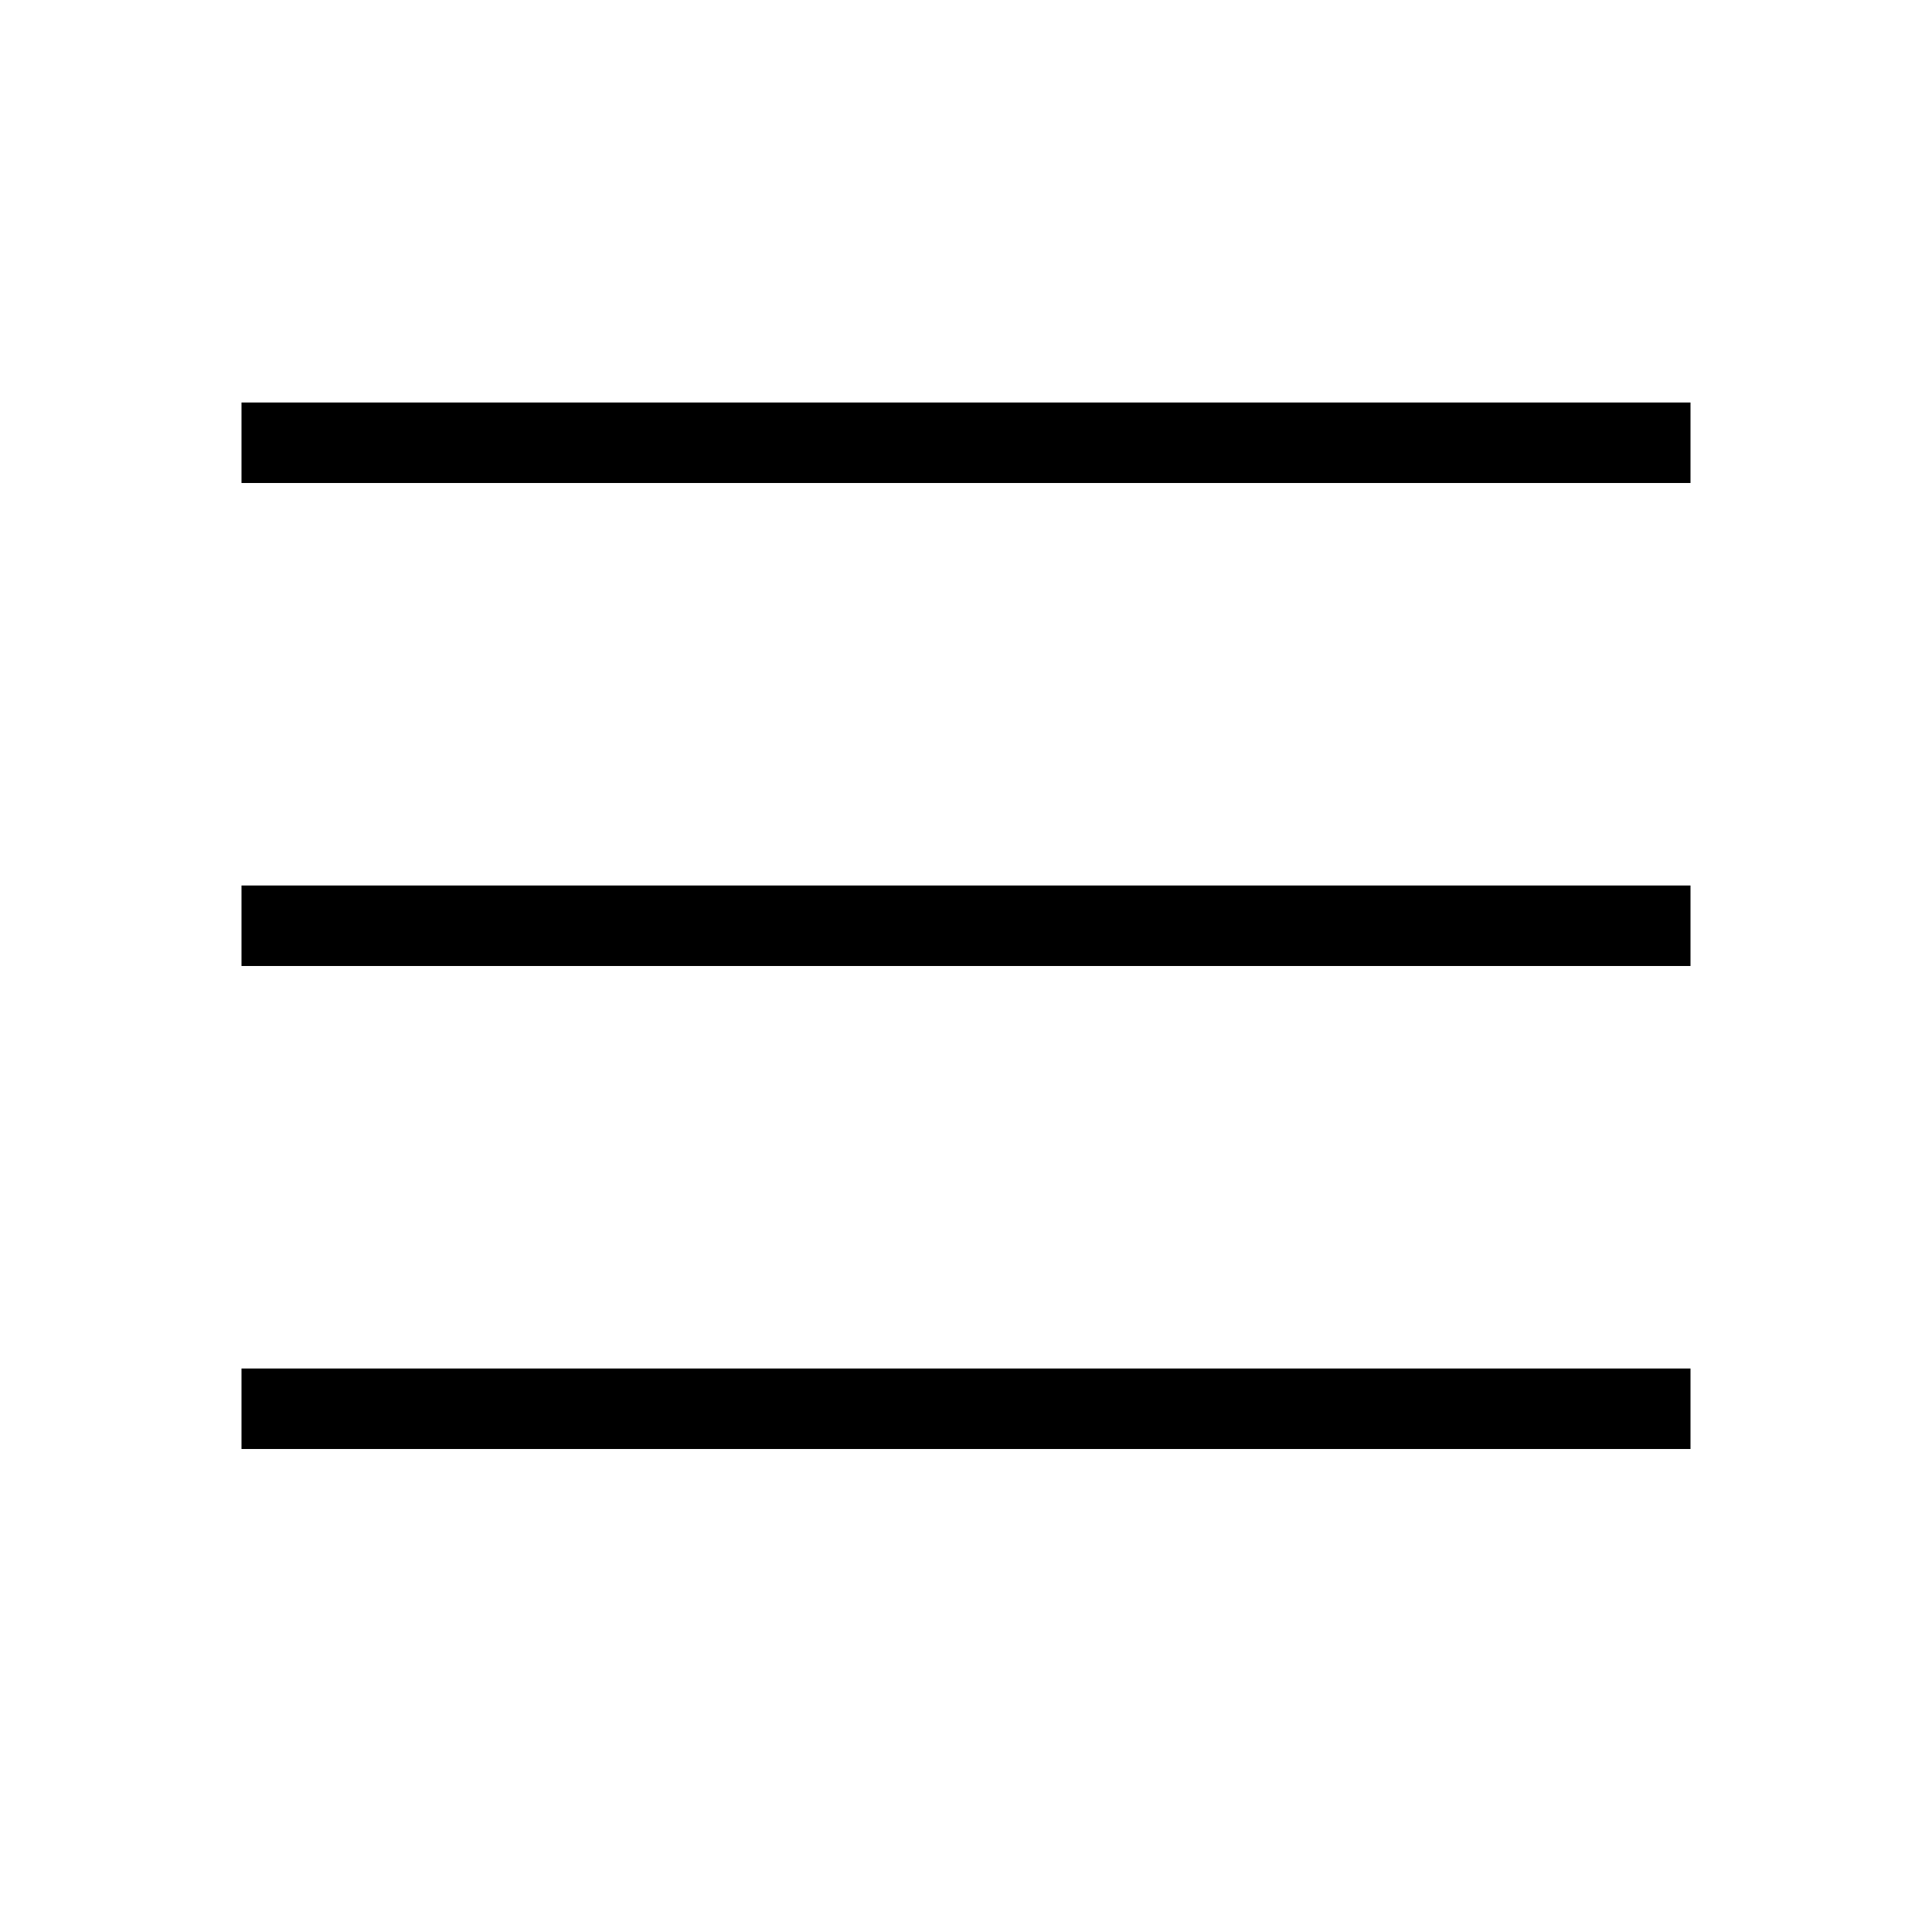
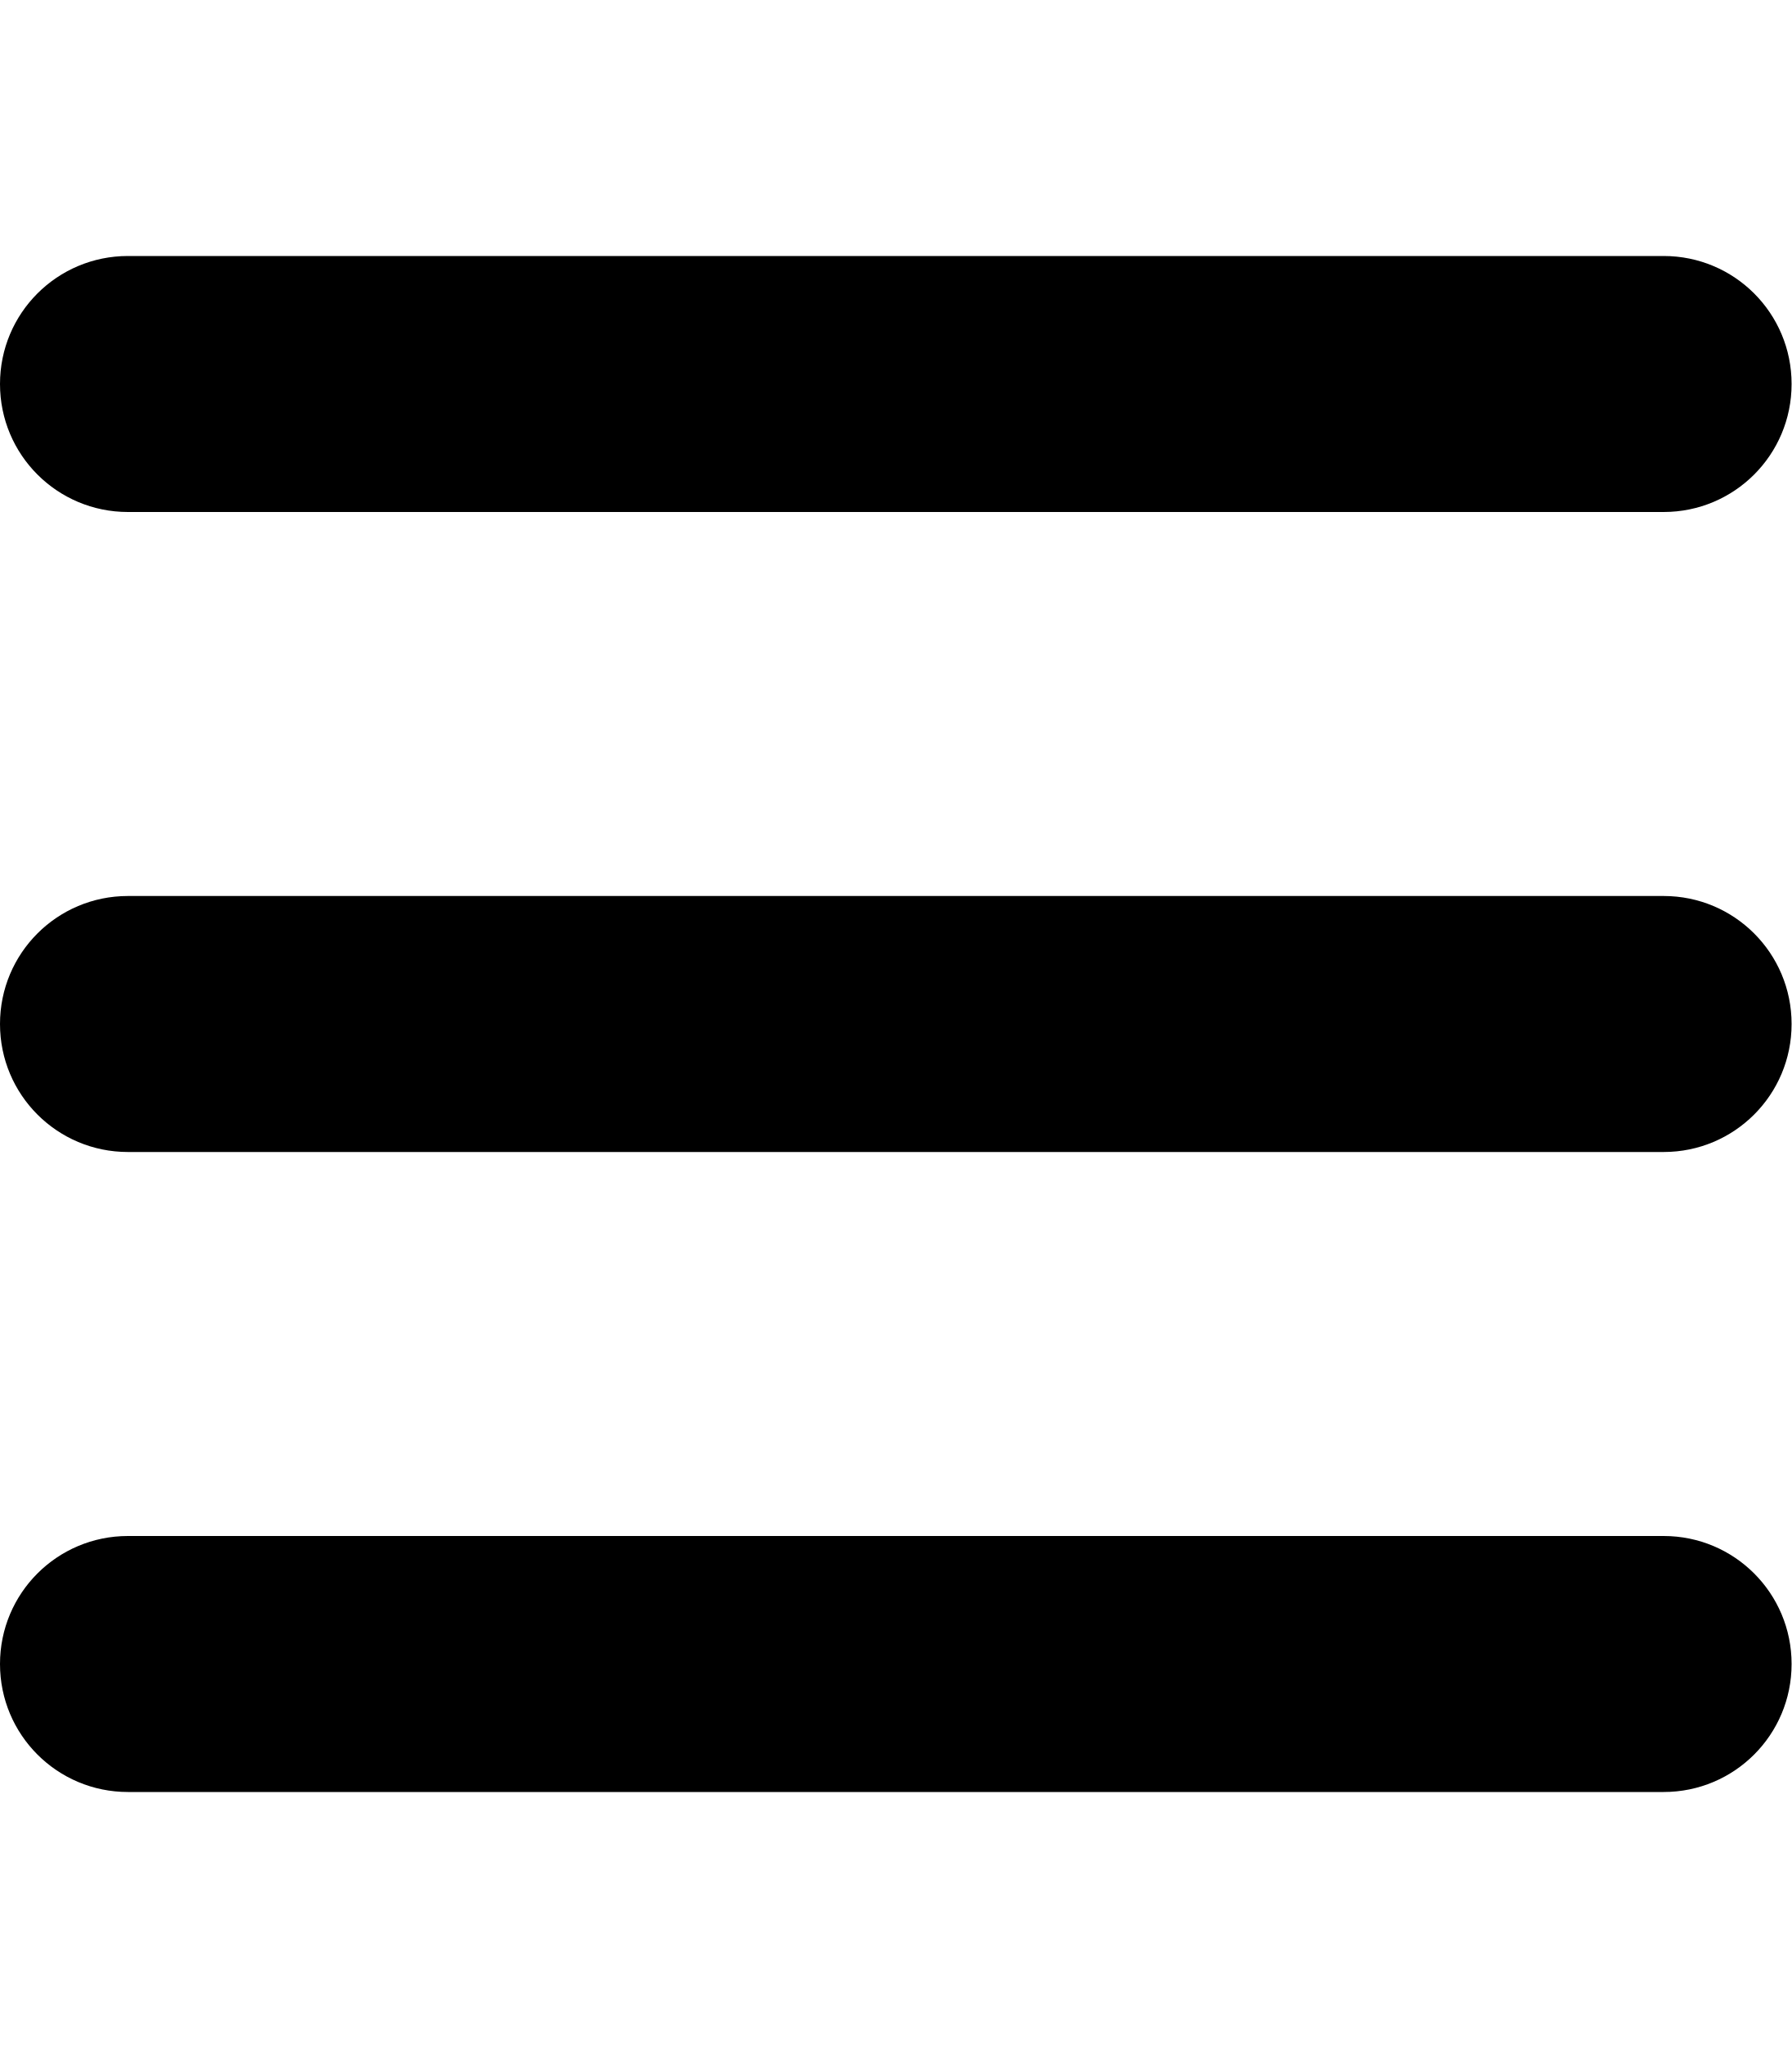
- <svg xmlns="http://www.w3.org/2000/svg" viewBox="0 0 24 24" preserveAspectRatio="xMidYMid meet" focusable="false" class="style-scope yt-icon" style="pointer-events: none; display: block; width: 100%; height: 100%;">
-   <g class="style-scope yt-icon">
-     <path d="M21,6H3V5h18V6z M21,11H3v1h18V11z M21,17H3v1h18V17z" class="style-scope yt-icon" />
-   </g>
+ <svg xmlns="http://www.w3.org/2000/svg" viewBox="0 0 448 512">
+   <path d="M0 96C0 78.3 14.3 64 32 64l384 0c17.7 0 32 14.3 32 32s-14.3 32-32 32L32 128C14.3 128 0 113.7 0 96zM0 256c0-17.7 14.3-32 32-32l384 0c17.7 0 32 14.3 32 32s-14.3 32-32 32L32 288c-17.7 0-32-14.3-32-32zM448 416c0 17.7-14.3 32-32 32L32 448c-17.7 0-32-14.3-32-32s14.3-32 32-32l384 0c17.7 0 32 14.3 32 32z" />
</svg>
